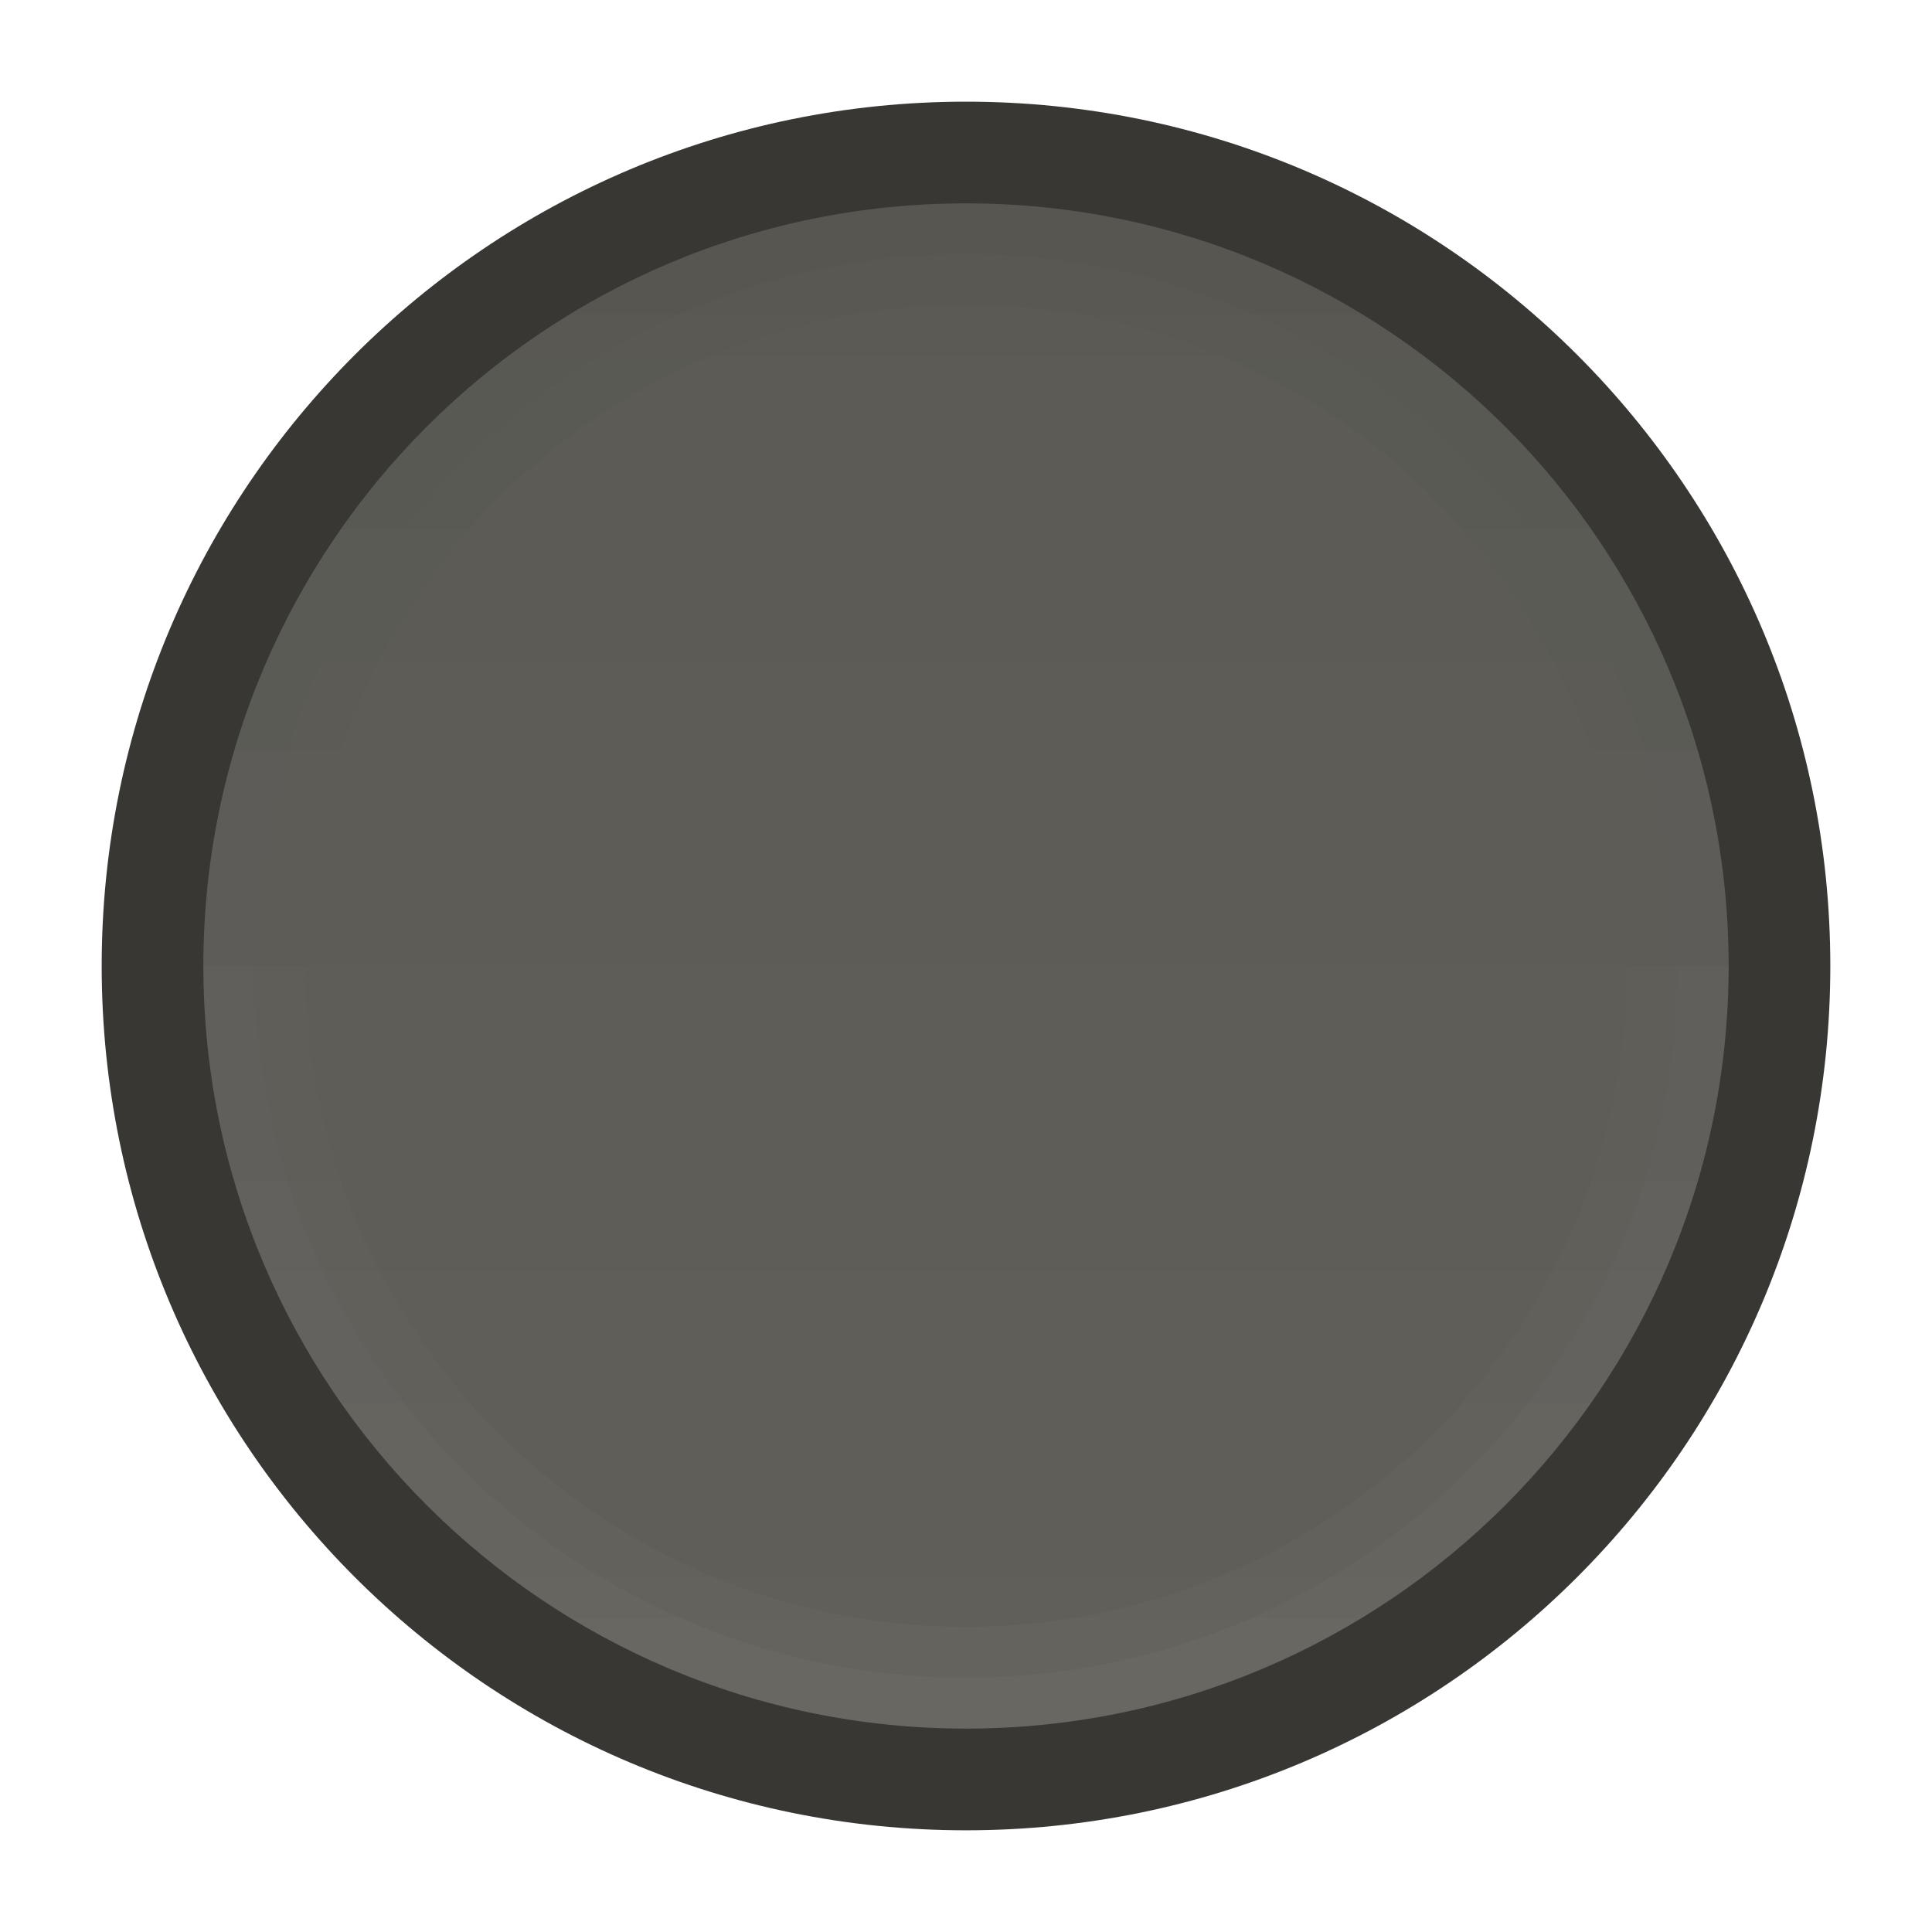
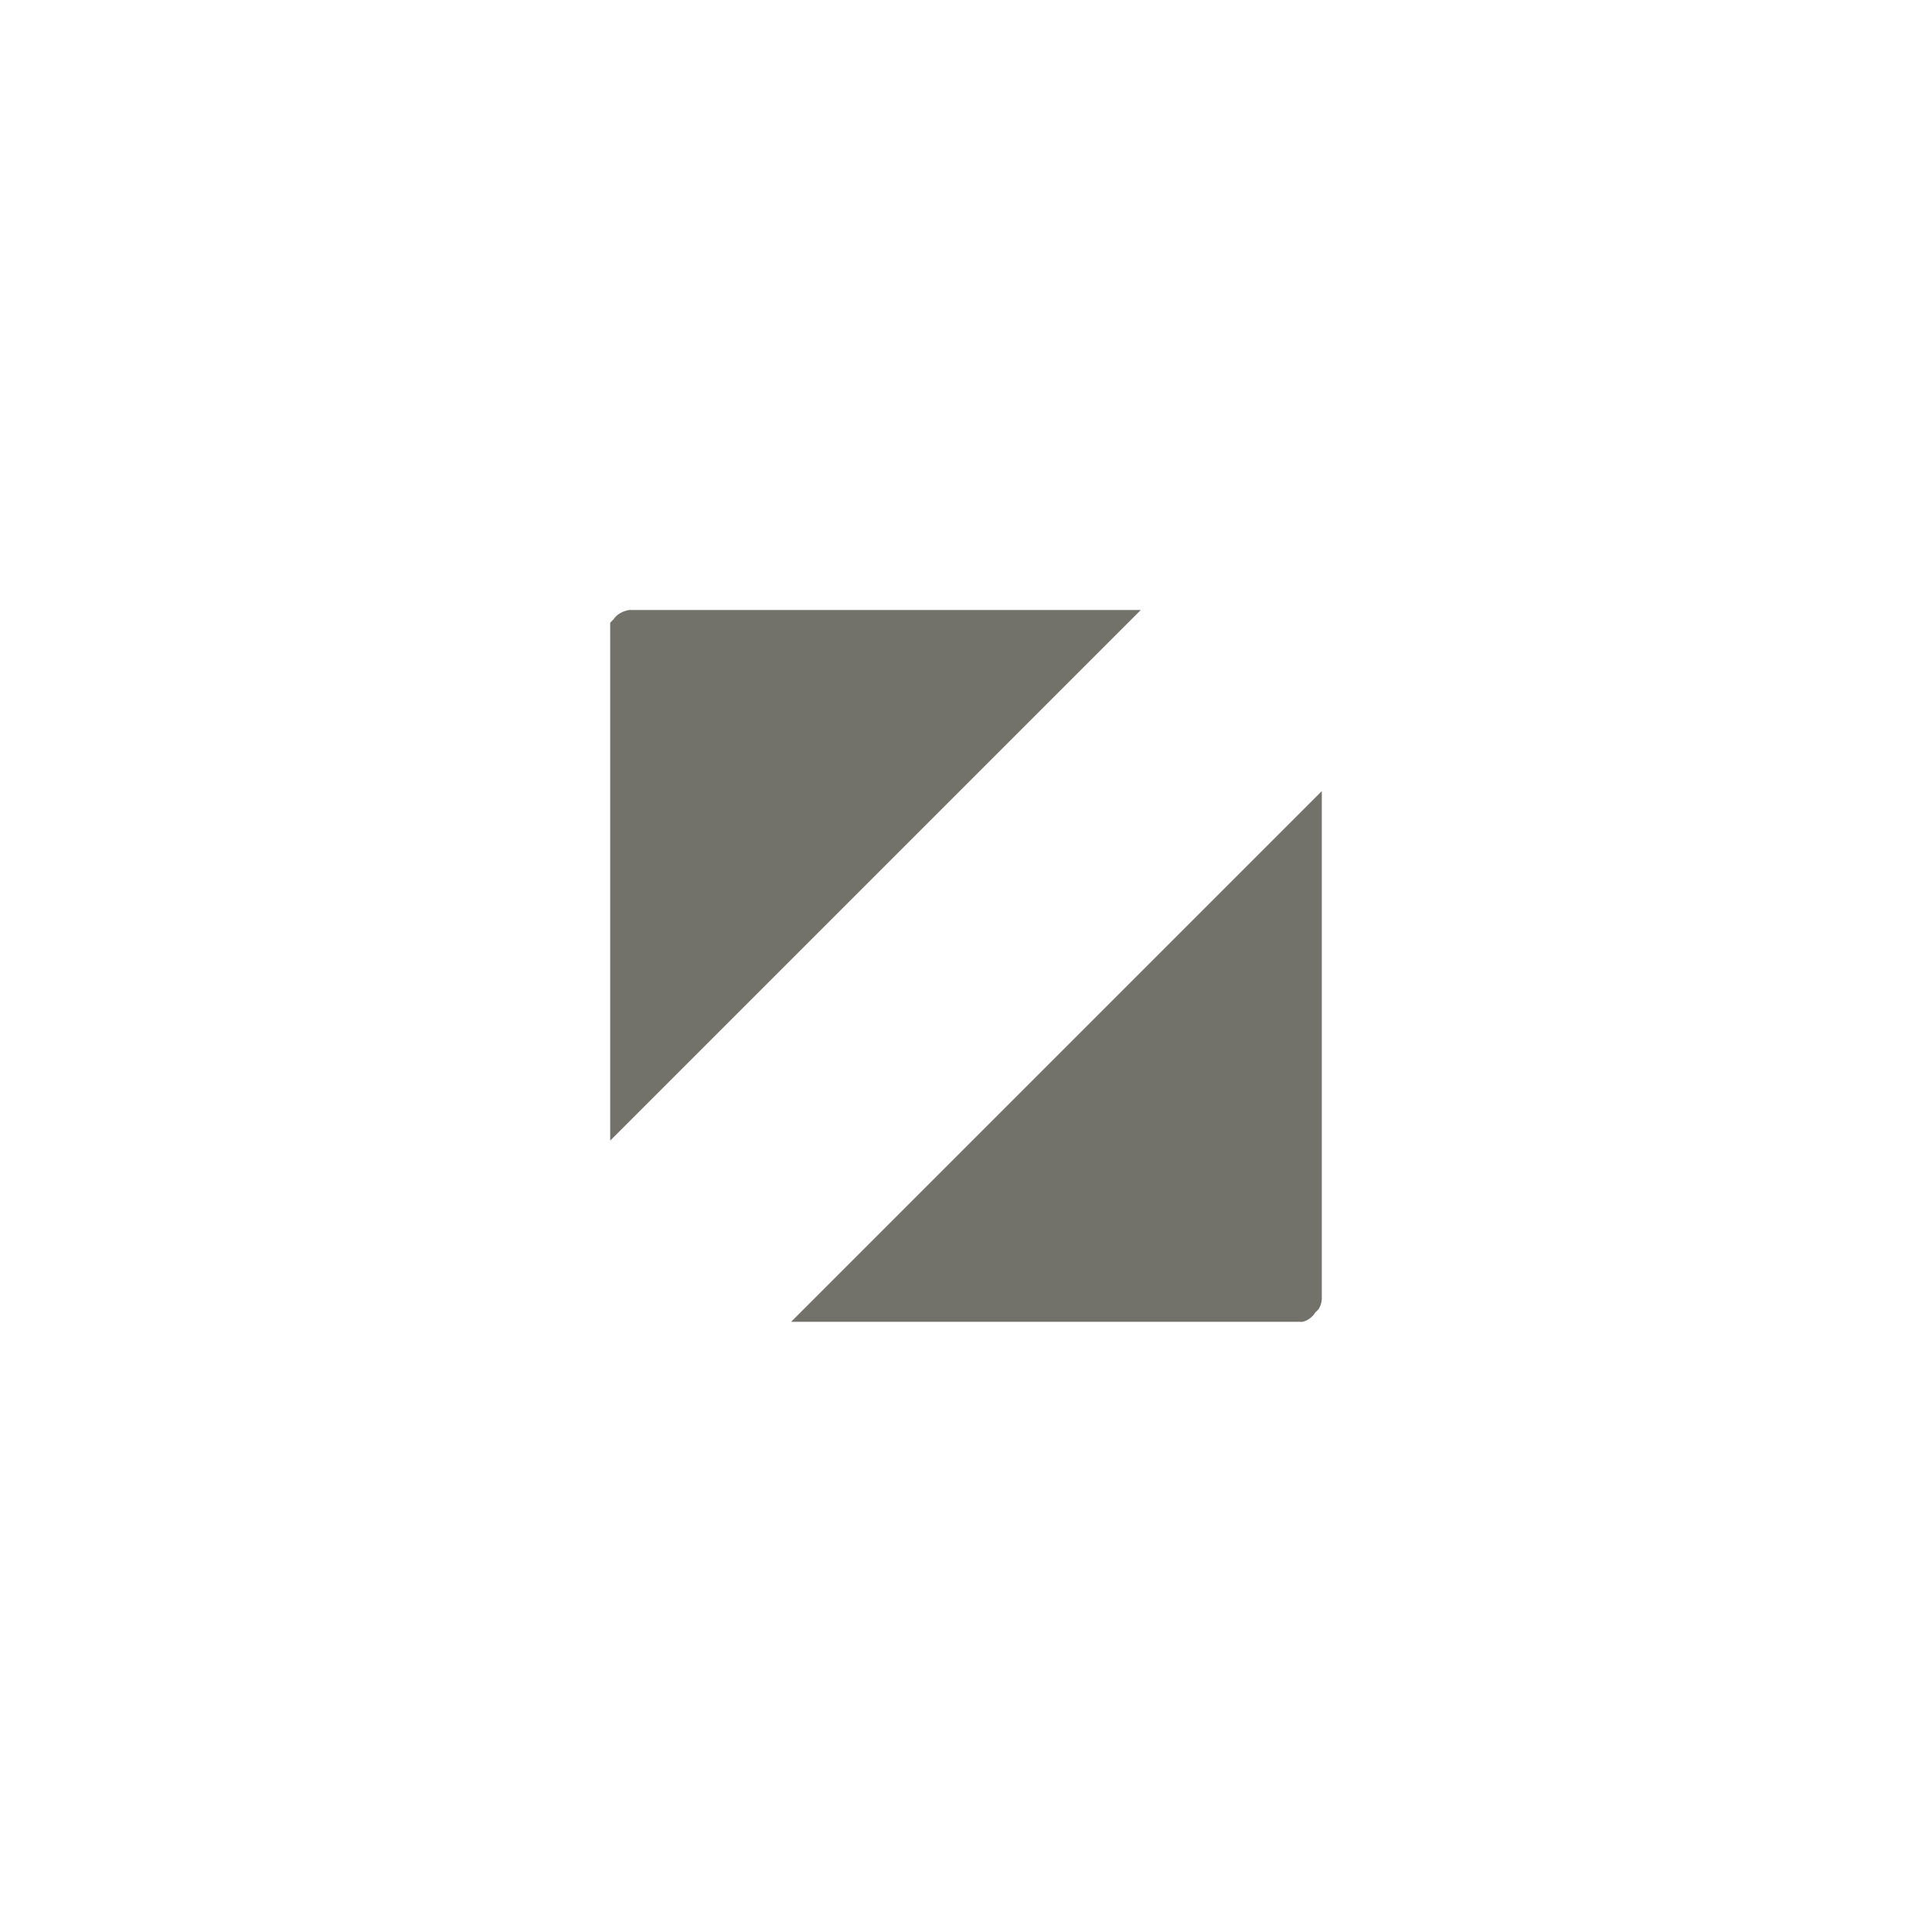
- <svg xmlns="http://www.w3.org/2000/svg" xmlns:xlink="http://www.w3.org/1999/xlink" width="19" height="19" id="svg4770" version="1.1" viewBox="0 0 19 19">
-   <defs id="defs4772">
-     <linearGradient xlink:href="#linearGradient4522" id="linearGradient5900" gradientUnits="userSpaceOnUse" gradientTransform="translate(-1072.362,-1053.362)" x1="2" y1="1062.862" x2="17" y2="1062.862" />
-     <linearGradient id="linearGradient4522">
-       <stop id="stop4560" offset="0" style="stop-color:#605f59;stop-opacity:1" />
-       <stop id="stop4562" offset="1" style="stop-color:#5b5a54;stop-opacity:1" />
+ <svg xmlns="http://www.w3.org/2000/svg" xmlns:ns1="http://www.openswatchbook.org/uri/2009/osb" id="svg4486" height="19" viewBox="0 0 19 19" width="19" version="1.1">
+   <defs id="defs10">
+     <linearGradient id="linearGradient3781" ns1:paint="solid">
+       <stop style="stop-color:#000000;stop-opacity:1;" offset="0" id="stop3783" />
    </linearGradient>
-     <linearGradient id="linearGradient4297">
-       <stop style="stop-color:#ffffff;stop-opacity:1;" offset="0" id="stop4523" />
-       <stop style="stop-color:#000000;stop-opacity:1" offset="1" id="stop4525" />
-     </linearGradient>
-     <linearGradient xlink:href="#linearGradient4297" id="linearGradient7493" gradientUnits="userSpaceOnUse" gradientTransform="matrix(0,-1,1,0,0,-3.4765625e-5)" x1="-1070.362" y1="9" x2="-1055.362" y2="9" />
-     <linearGradient xlink:href="#linearGradient4297" id="linearGradient7499" gradientUnits="userSpaceOnUse" gradientTransform="matrix(0,-1.035712,1.035712,0,-0.3392617,-37.95674)" x1="-1070.104" y1="9.5" x2="-1055.621" y2="9.5" />
  </defs>
-   <g id="layer1" transform="translate(287.3571,-522.8622)">
-     <g style="display:inline" transform="translate(-287.3571,-530.5)" id="use4524">
-       <circle style="color:#000000;fill:#383734;fill-opacity:1;fill-rule:nonzero;stroke:none;stroke-width:8;marker:none;visibility:visible;display:inline;overflow:visible;enable-background:accumulate" id="circle5890" cx="9.5" cy="1062.862" r="8.5" d="m 18,1062.862 c 0,4.694 -3.806,8.5 -8.5,8.5 -4.694,0 -8.5,-3.806 -8.5,-8.5 0,-4.694 3.806,-8.5 8.5,-8.5 4.694,0 8.5,3.806 8.5,8.5 z" />
-       <circle r="7.5" cy="9.5" cx="-1062.862" id="circle5892" style="color:#000000;fill:url(#linearGradient5900);fill-opacity:1;fill-rule:nonzero;stroke:none;stroke-width:8;marker:none;visibility:visible;display:inline;overflow:visible;enable-background:accumulate" transform="matrix(0,-1,1,0,0,0)" d="m -1055.362,9.5 c 0,4.142 -3.358,7.5 -7.5,7.5 -4.142,0 -7.5,-3.358 -7.5,-7.5 0,-4.142 3.358,-7.5 7.5,-7.5 4.142,0 7.5,3.358 7.5,7.5 z" />
-       <path style="font-style:normal;font-variant:normal;font-weight:normal;font-stretch:normal;text-indent:0;text-align:start;text-decoration:none;line-height:normal;letter-spacing:normal;word-spacing:normal;text-transform:none;direction:ltr;block-progression:tb;writing-mode:lr-tb;text-anchor:start;baseline-shift:baseline;opacity:0.03;color:#000000;color-interpolation:sRGB;color-interpolation-filters:linearRGB;fill:url(#linearGradient7493);fill-opacity:1;stroke:none;stroke-width:1;marker:none;visibility:visible;display:inline;overflow:visible;isolation:auto;mix-blend-mode:normal;enable-background:accumulate;clip-rule:nonzero;color-rendering:auto;image-rendering:auto;shape-rendering:auto;text-rendering:auto;font-family:sans-serif;-inkscape-font-specification:sans-serif" d="m 2,1062.861 c 0,4.136 3.364,7.5 7.5,7.5 4.136,0 7.5,-3.364 7.5,-7.5 0,-4.136 -3.364,-7.5 -7.5,-7.5 -4.136,0 -7.5,3.364 -7.5,7.5 z m 1,0 c 0,-3.596 2.904,-6.5 6.5,-6.5 3.596,0 6.5,2.904 6.5,6.5 0,3.596 -2.904,6.5 -6.5,6.5 -3.596,0 -6.5,-2.904 -6.5,-6.5 z" id="circle5894" />
-       <path style="font-style:normal;font-variant:normal;font-weight:normal;font-stretch:normal;text-indent:0;text-align:start;text-decoration:none;line-height:normal;letter-spacing:normal;word-spacing:normal;text-transform:none;direction:ltr;block-progression:tb;writing-mode:lr-tb;text-anchor:start;baseline-shift:baseline;opacity:0.03;color:#000000;color-interpolation:sRGB;color-interpolation-filters:linearRGB;fill:url(#linearGradient7499);fill-opacity:1;stroke:none;stroke-width:0.5;marker:none;visibility:visible;display:inline;overflow:visible;isolation:auto;mix-blend-mode:normal;enable-background:accumulate;clip-rule:nonzero;color-rendering:auto;image-rendering:auto;shape-rendering:auto;text-rendering:auto;font-family:sans-serif;-inkscape-font-specification:sans-serif" d="m 2,1062.861 c 0,4.139 3.361,7.5 7.5,7.5 4.139,0 7.5,-3.361 7.5,-7.5 0,-4.139 -3.361,-7.5 -7.5,-7.5 -4.139,0 -7.5,3.361 -7.5,7.5 z m 0.5,0 c 0,-3.869 3.131,-7 7,-7 3.869,0 7,3.131 7,7 0,3.869 -3.131,7 -7,7 -3.869,0 -7,-3.131 -7,-7 z" id="circle5896" />
-       <rect style="color:#000000;fill:none;stroke:none;stroke-width:1;marker:none;visibility:visible;display:inline;overflow:visible;enable-background:accumulate" id="rect5898" width="19" height="19" x="-7.3563765e-06" y="1053.362" />
+   <g id="layer1" transform="translate(290.21 -522.86)">
+     <g id="g4113" transform="translate(-289.71 -511)">
+       <rect id="rect4539" style="color:#000000;fill:none" height="19" width="19" y="1033.86" x="-0.5" />
+       <path style="font-size:medium;font-style:normal;font-variant:normal;font-weight:normal;font-stretch:normal;text-indent:0;text-align:start;text-decoration:none;line-height:normal;letter-spacing:normal;word-spacing:normal;text-transform:none;direction:ltr;block-progression:tb;writing-mode:lr-tb;text-anchor:start;baseline-shift:baseline;color:#000000;fill:#72716a;fill-opacity:1;fill-rule:nonzero;stroke:none;stroke-width:0.418;marker:none;visibility:visible;display:inline;overflow:visible;enable-background:accumulate;font-family:Sans;-inkscape-font-specification:Sans" d="m 5.5,1045.078 5.219,-5.219 -5.031,0 c -0.063,0.01 -0.122,0.041 -0.156,0.094 -0.011,0.01 -0.022,0.02 -0.031,0.031 l 0,0.062 c -8e-4,0.01 -8e-4,0.021 0,0.031 l 0,5 z m 1.781,1.781 5,0 c 0.01,8e-4 0.021,8e-4 0.031,0 0.052,-0.014 0.097,-0.048 0.125,-0.094 0.011,-0.01 0.022,-0.02 0.031,-0.031 0.018,-0.028 0.028,-0.061 0.031,-0.094 l 0,-5 -5.219,5.219 z" id="rect3004" />
    </g>
  </g>
</svg>
